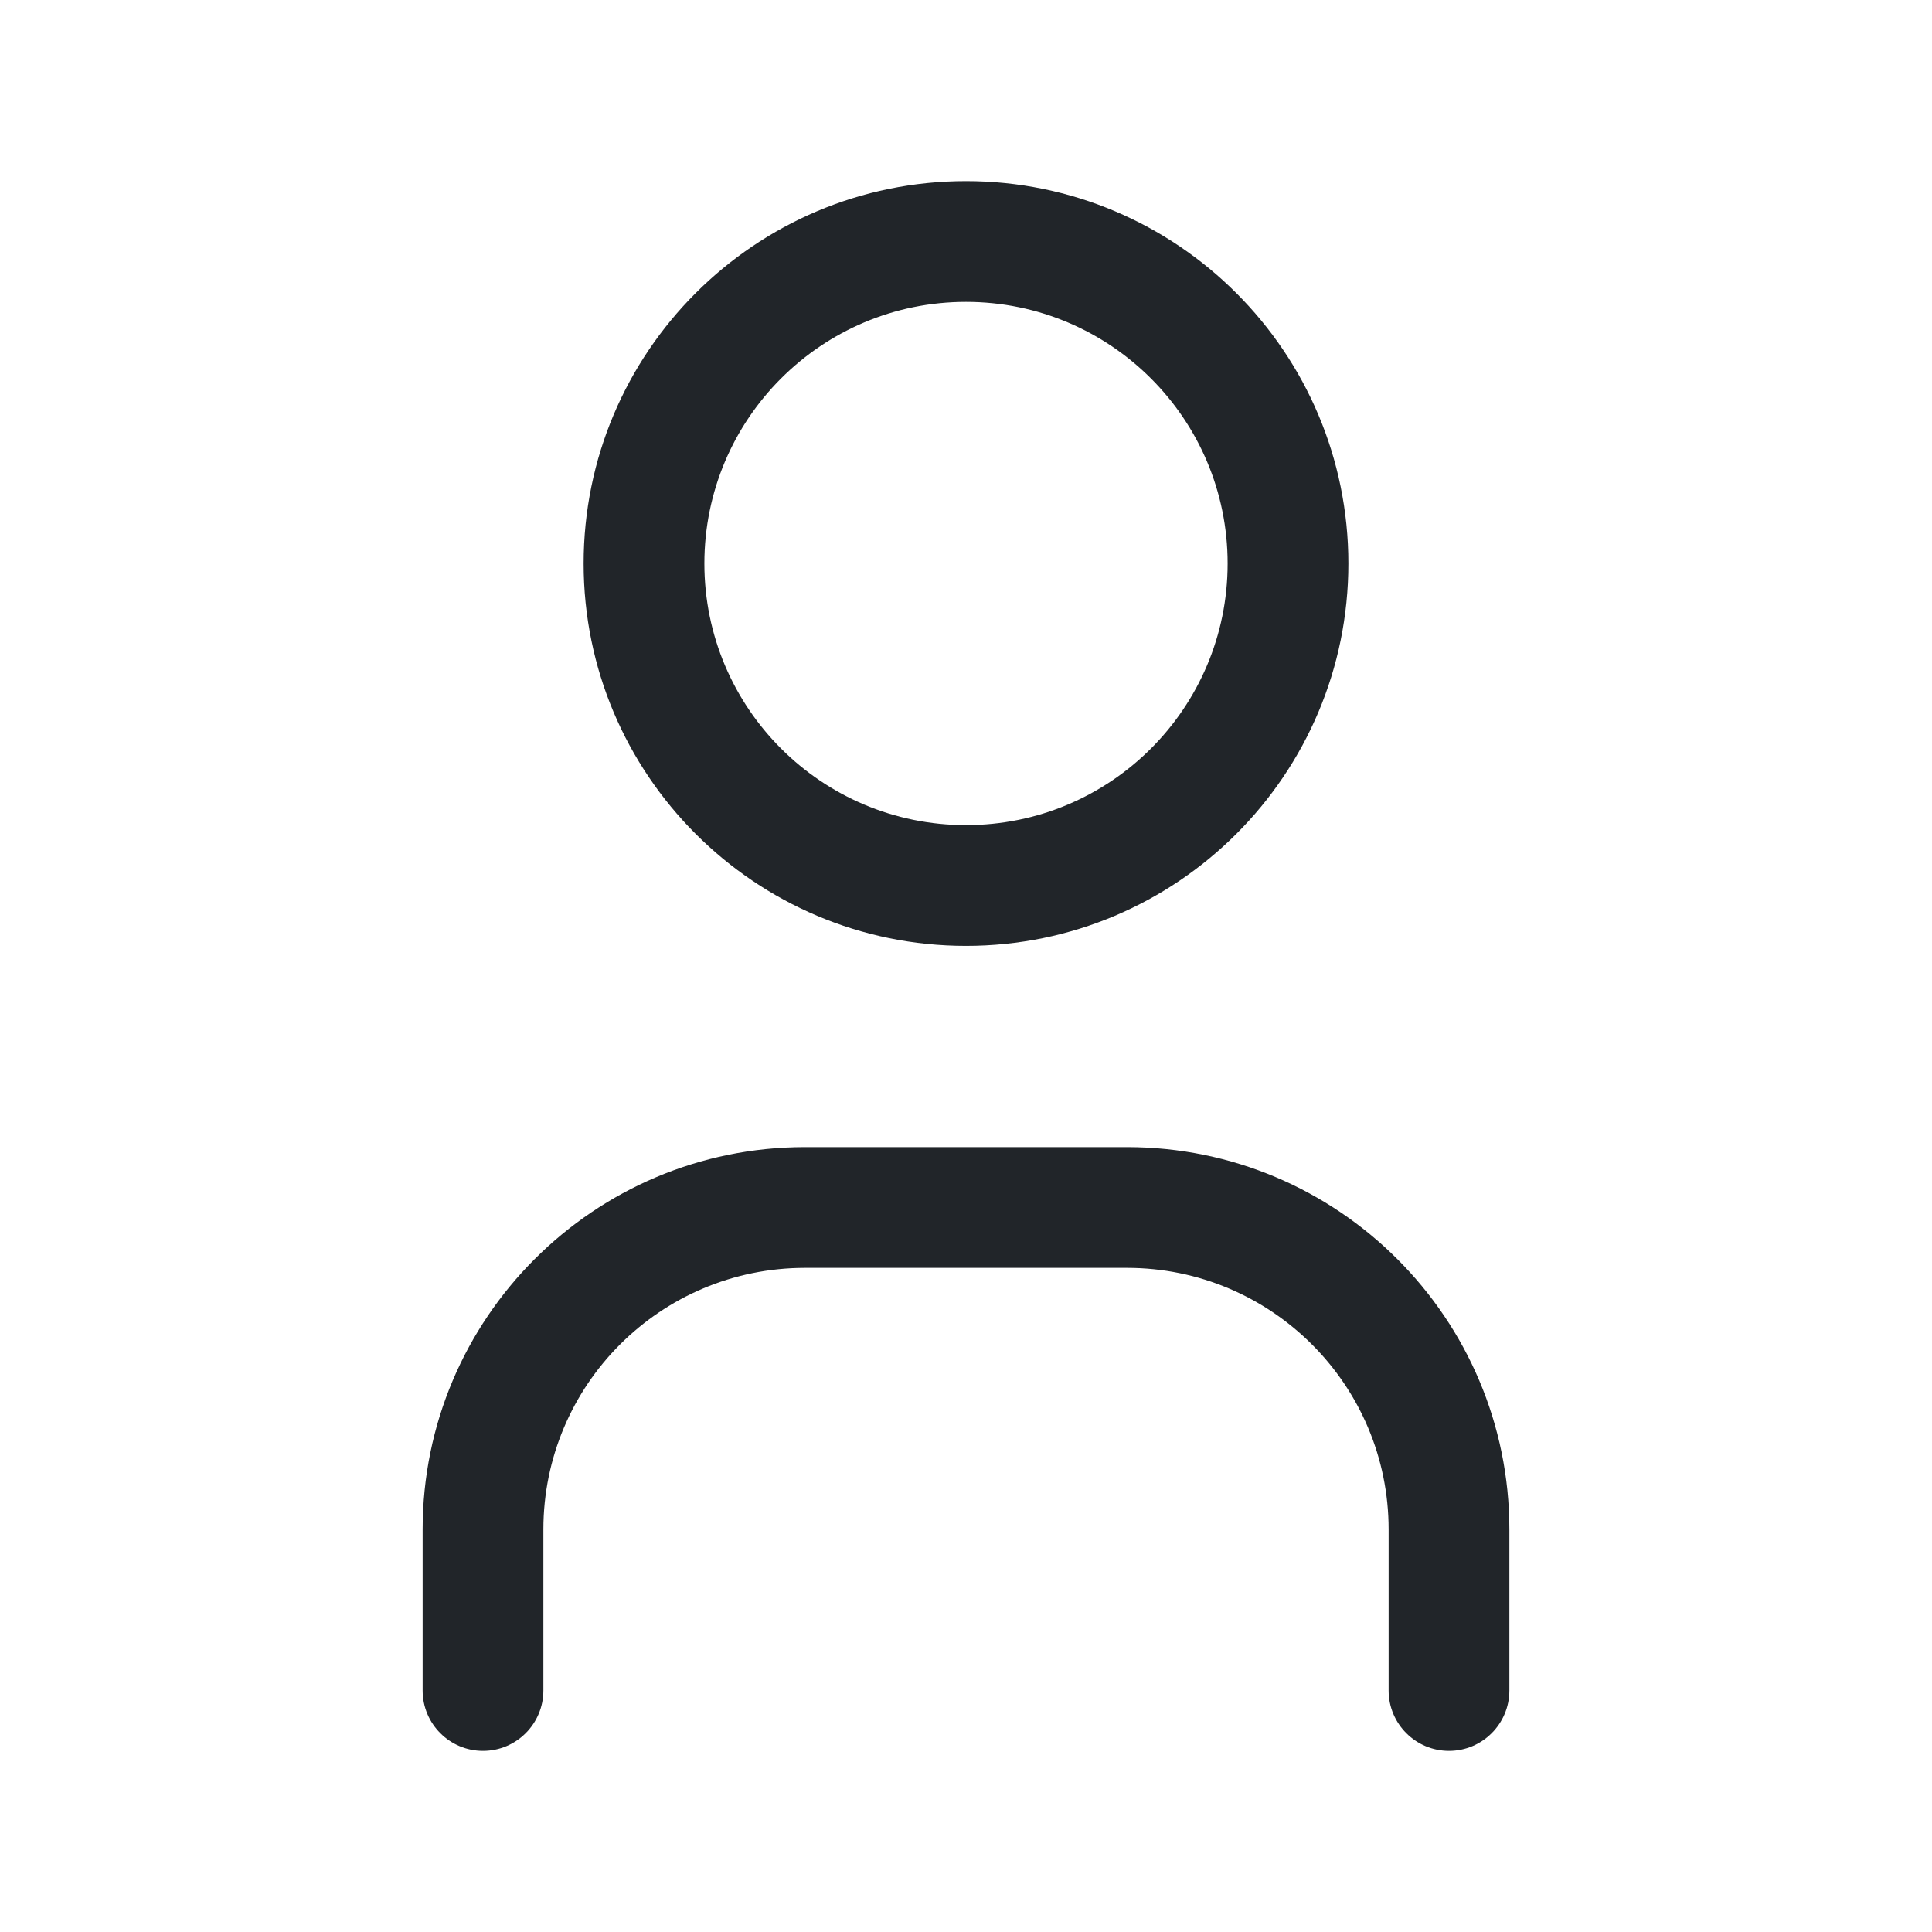
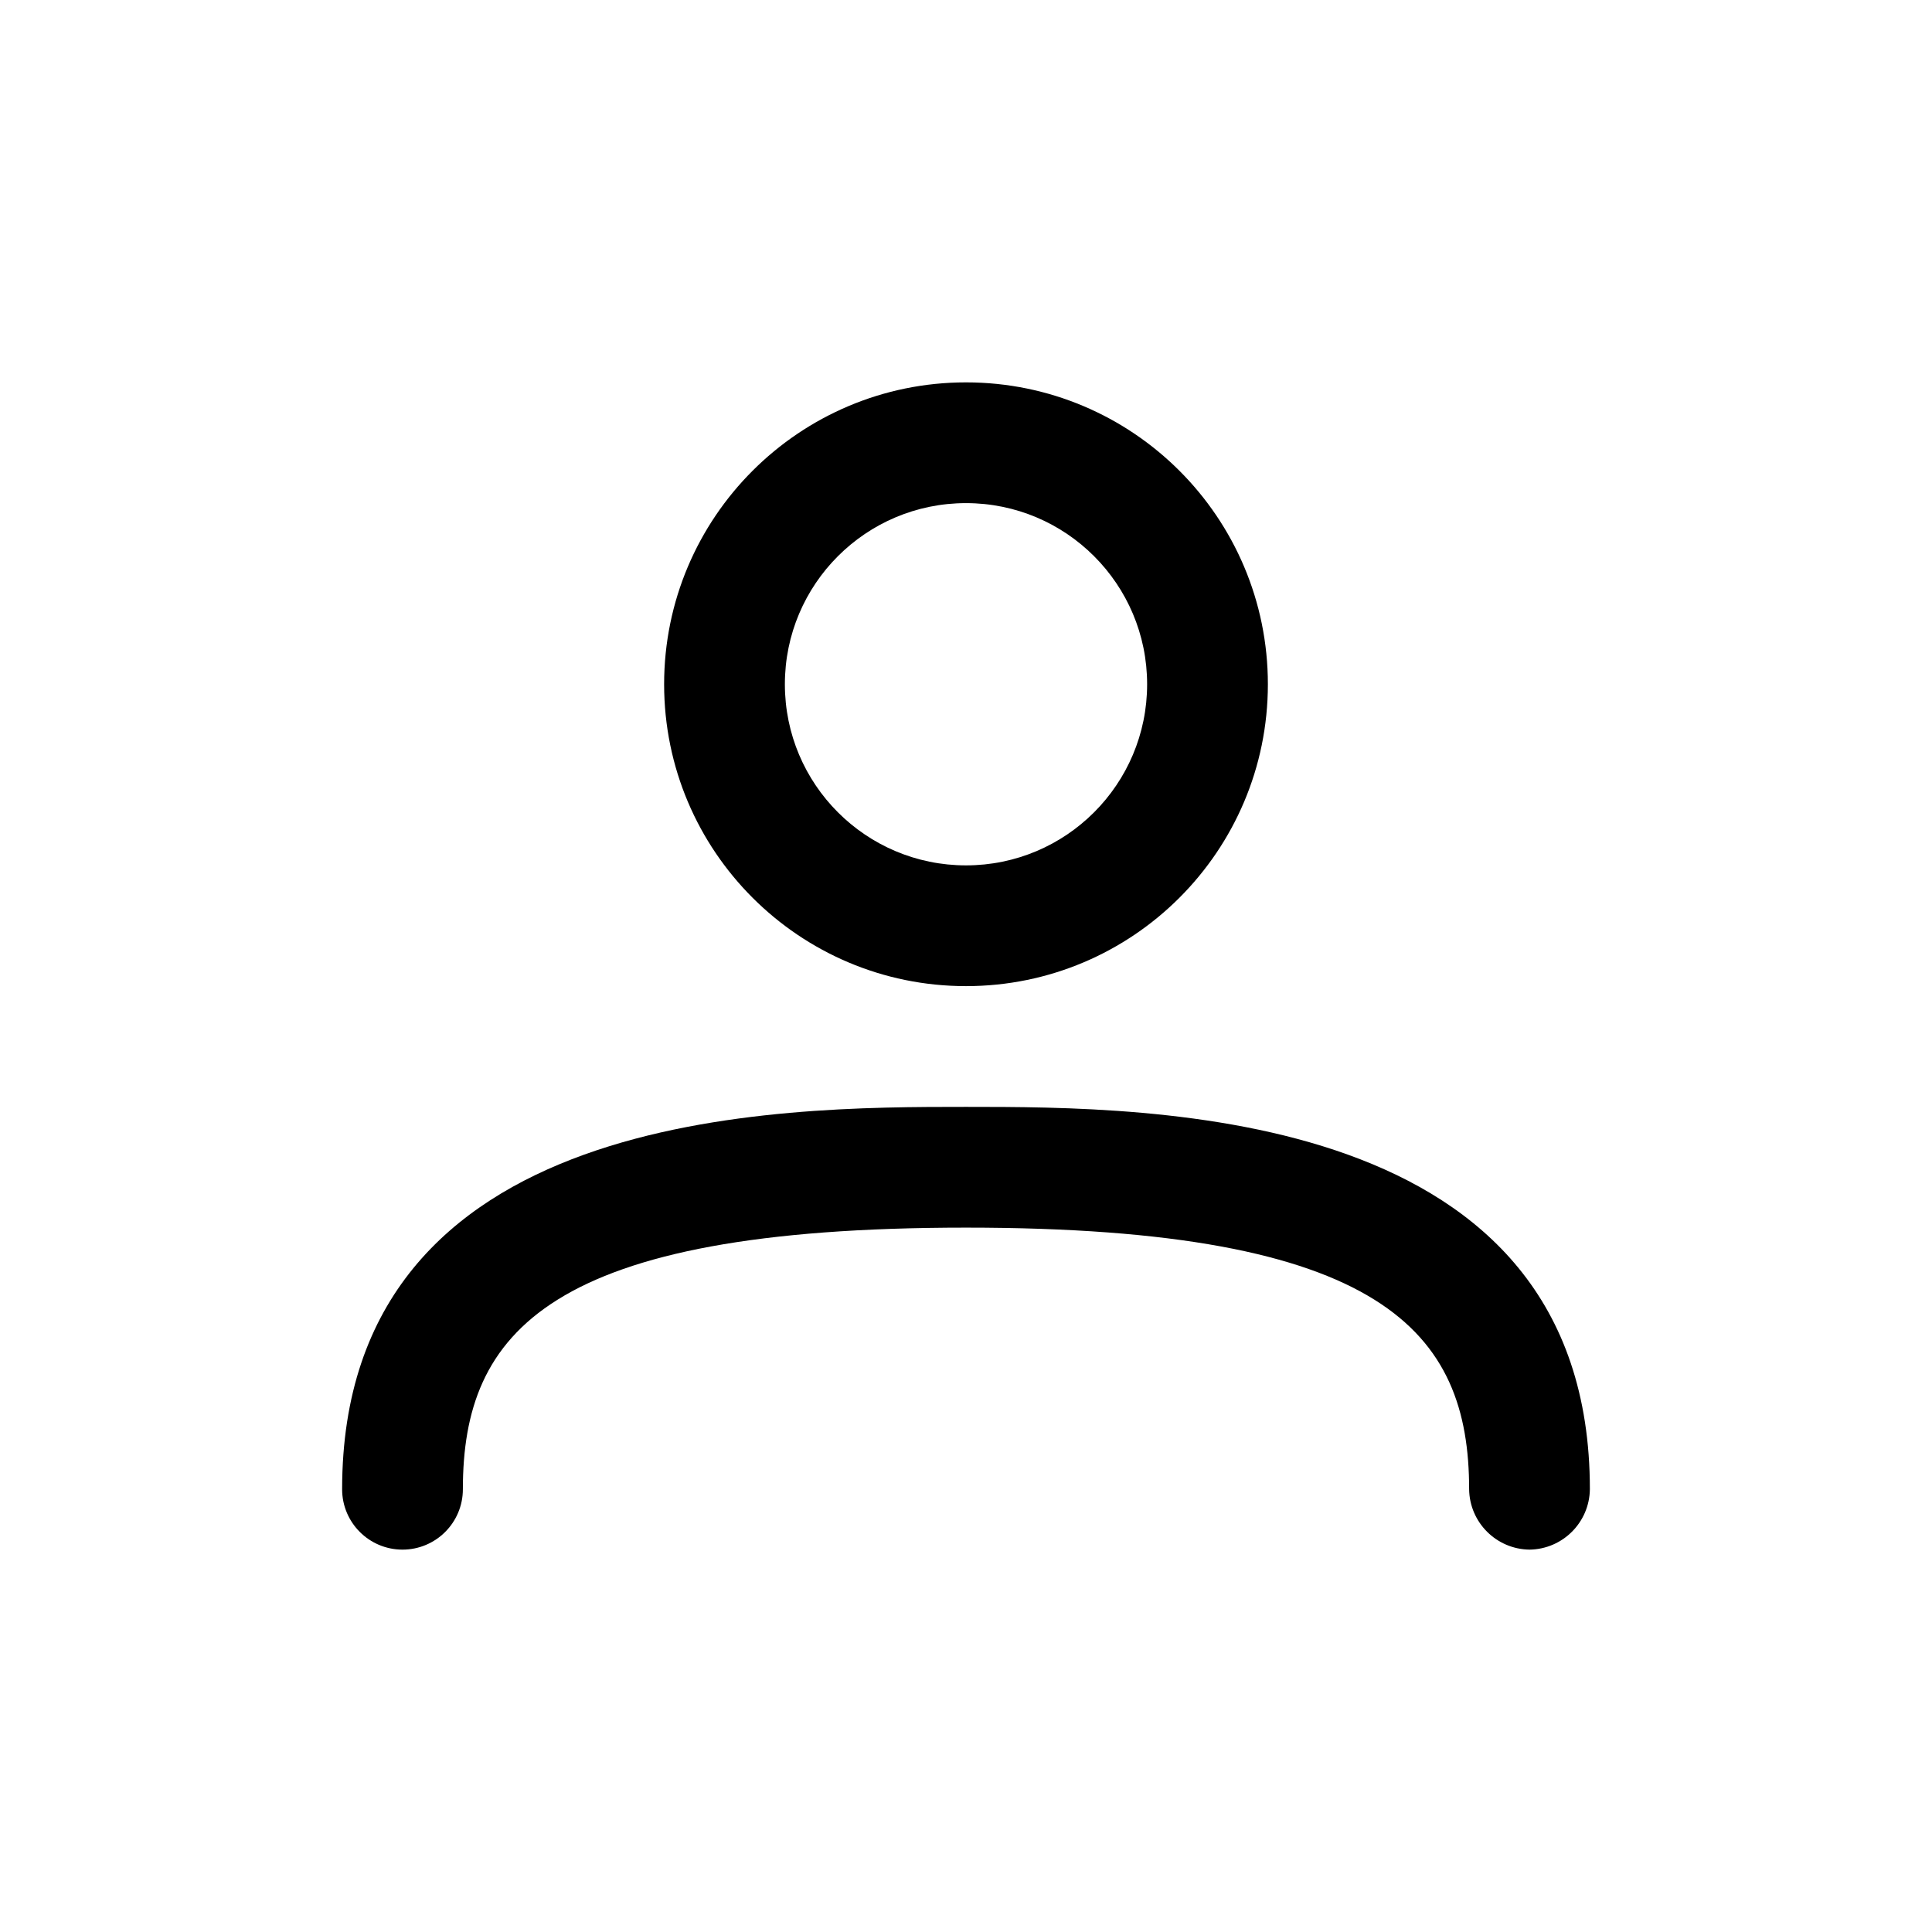
- <svg xmlns="http://www.w3.org/2000/svg" width="24" height="24" viewBox="0 0 24 24" fill="none">
-   <path fill-rule="evenodd" clip-rule="evenodd" d="M12 3.75C10.205 3.75 8.75 5.205 8.75 7C8.75 8.795 10.205 10.25 12 10.25C13.795 10.25 15.25 8.795 15.25 7C15.25 5.205 13.795 3.75 12 3.75ZM7.25 7C7.25 4.377 9.377 2.25 12 2.25C14.623 2.25 16.75 4.377 16.75 7C16.75 9.623 14.623 11.75 12 11.75C9.377 11.75 7.25 9.623 7.25 7Z" fill="#212529" />
-   <path fill-rule="evenodd" clip-rule="evenodd" d="M10 15.75C8.205 15.75 6.75 17.205 6.75 19V21C6.75 21.414 6.414 21.75 6 21.75C5.586 21.75 5.25 21.414 5.25 21V19C5.25 16.377 7.377 14.25 10 14.25H14C16.623 14.25 18.75 16.377 18.75 19V21C18.75 21.414 18.414 21.75 18 21.75C17.586 21.75 17.25 21.414 17.25 21V19C17.25 17.205 15.795 15.75 14 15.75H10Z" fill="#212529" />
+ <svg xmlns="http://www.w3.org/2000/svg" viewBox="0 0 24 24">
+   <g id="user">
+     <path d="M12,12.25A3.75,3.75,0,1,1,15.75,8.5,3.75,3.75,0,0,1,12,12.25Zm0-6A2.25,2.25,0,1,0,14.25,8.5,2.25,2.25,0,0,0,12,6.25Z" />
+     <path d="M19,19.25a.76.76,0,0,1-.75-.75c0-1.95-1.06-3.25-6.25-3.25s-6.25,1.3-6.25,3.25a.75.75,0,0,1-1.5,0c0-4.75,5.43-4.75,7.75-4.75s7.75,0,7.75,4.75A.76.76,0,0,1,19,19.25Z" />
+   </g>
</svg>
